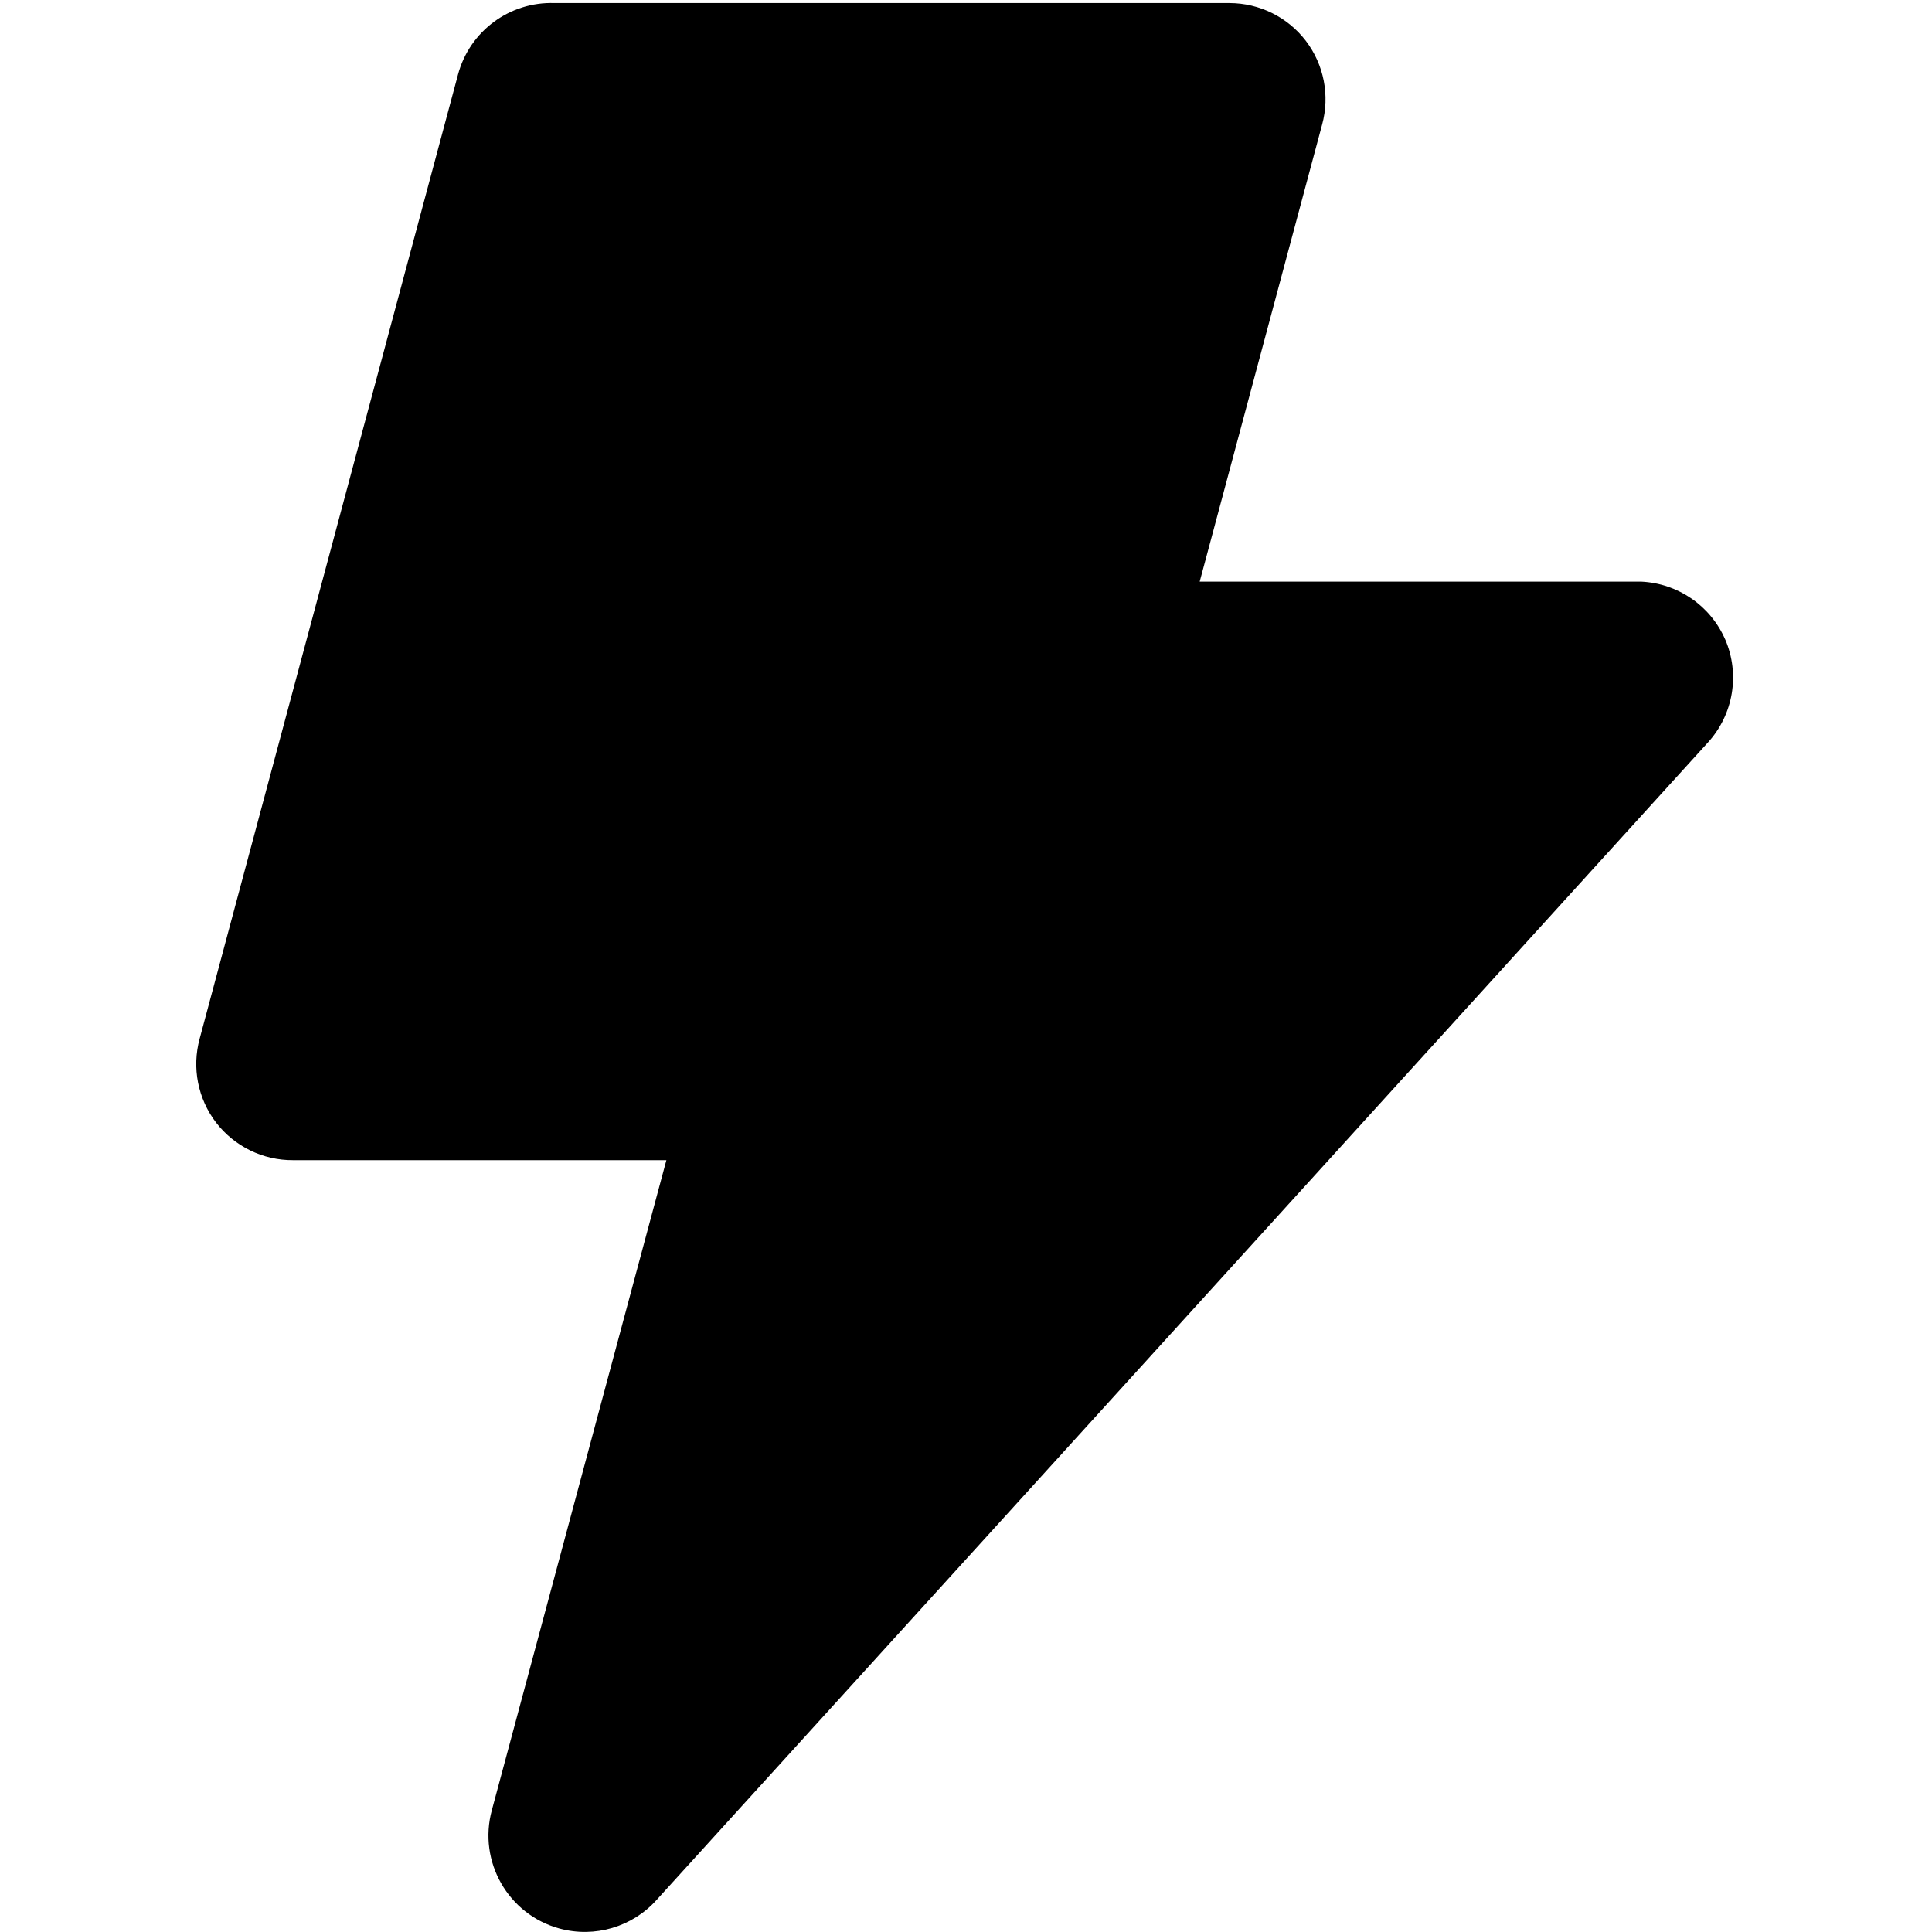
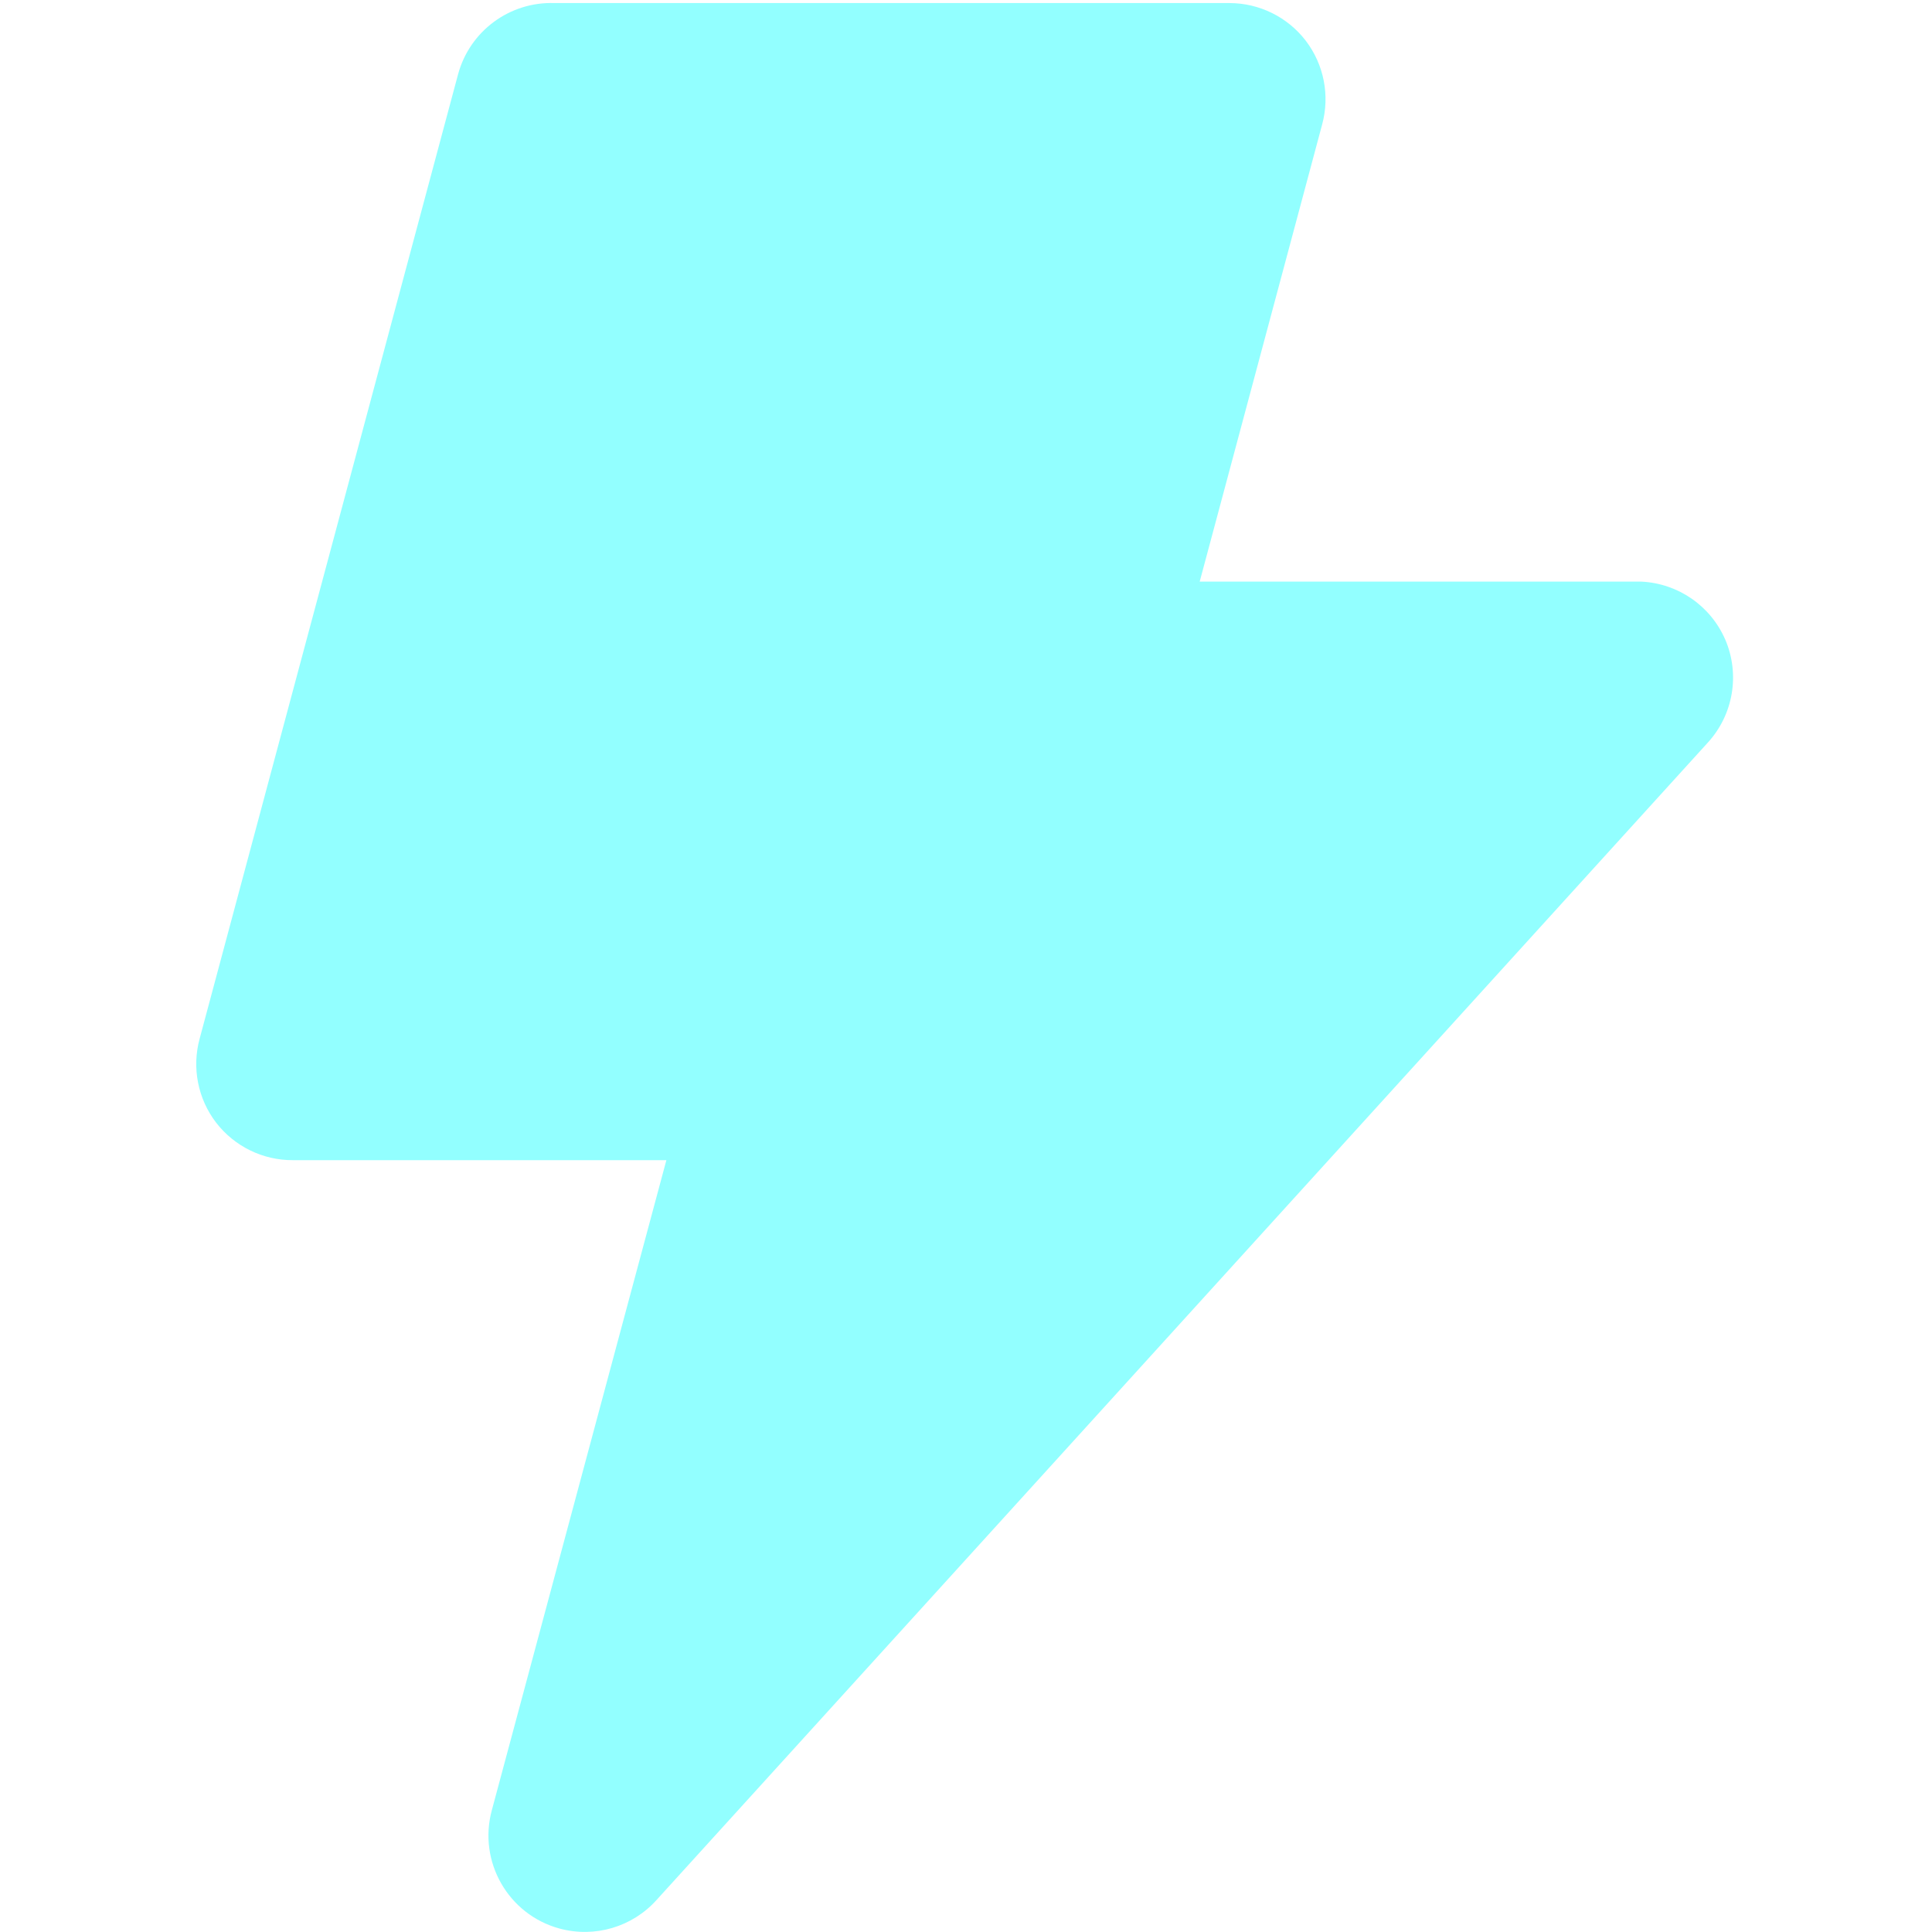
<svg xmlns="http://www.w3.org/2000/svg" id="bolt" version="1.1" viewBox="0 0 24 24">
  <defs>
    <style>
      .cls-1 {
-         fill: #000;
+         fill: #92FFFF;
        stroke-width: 0px;
      }
    </style>
  </defs>
  <path class="cls-1" d="M21.431,7.944c-.182-.419-.586-.697-1.042-.719h-5.486l1.521-5.678c.098-.36.023-.745-.204-1.042-.226-.294-.576-.466-.946-.467H6.888c-.557-.019-1.053.348-1.198.886l-3.21,11.979c-.098.36-.023.745.204,1.042.229.297.583.47.958.467h4.636l-2.168,8.074c-.174.638.202,1.297.84,1.471.438.119.906-.019,1.208-.357l13.057-14.375c.318-.348.402-.849.216-1.282Z" />
</svg>
